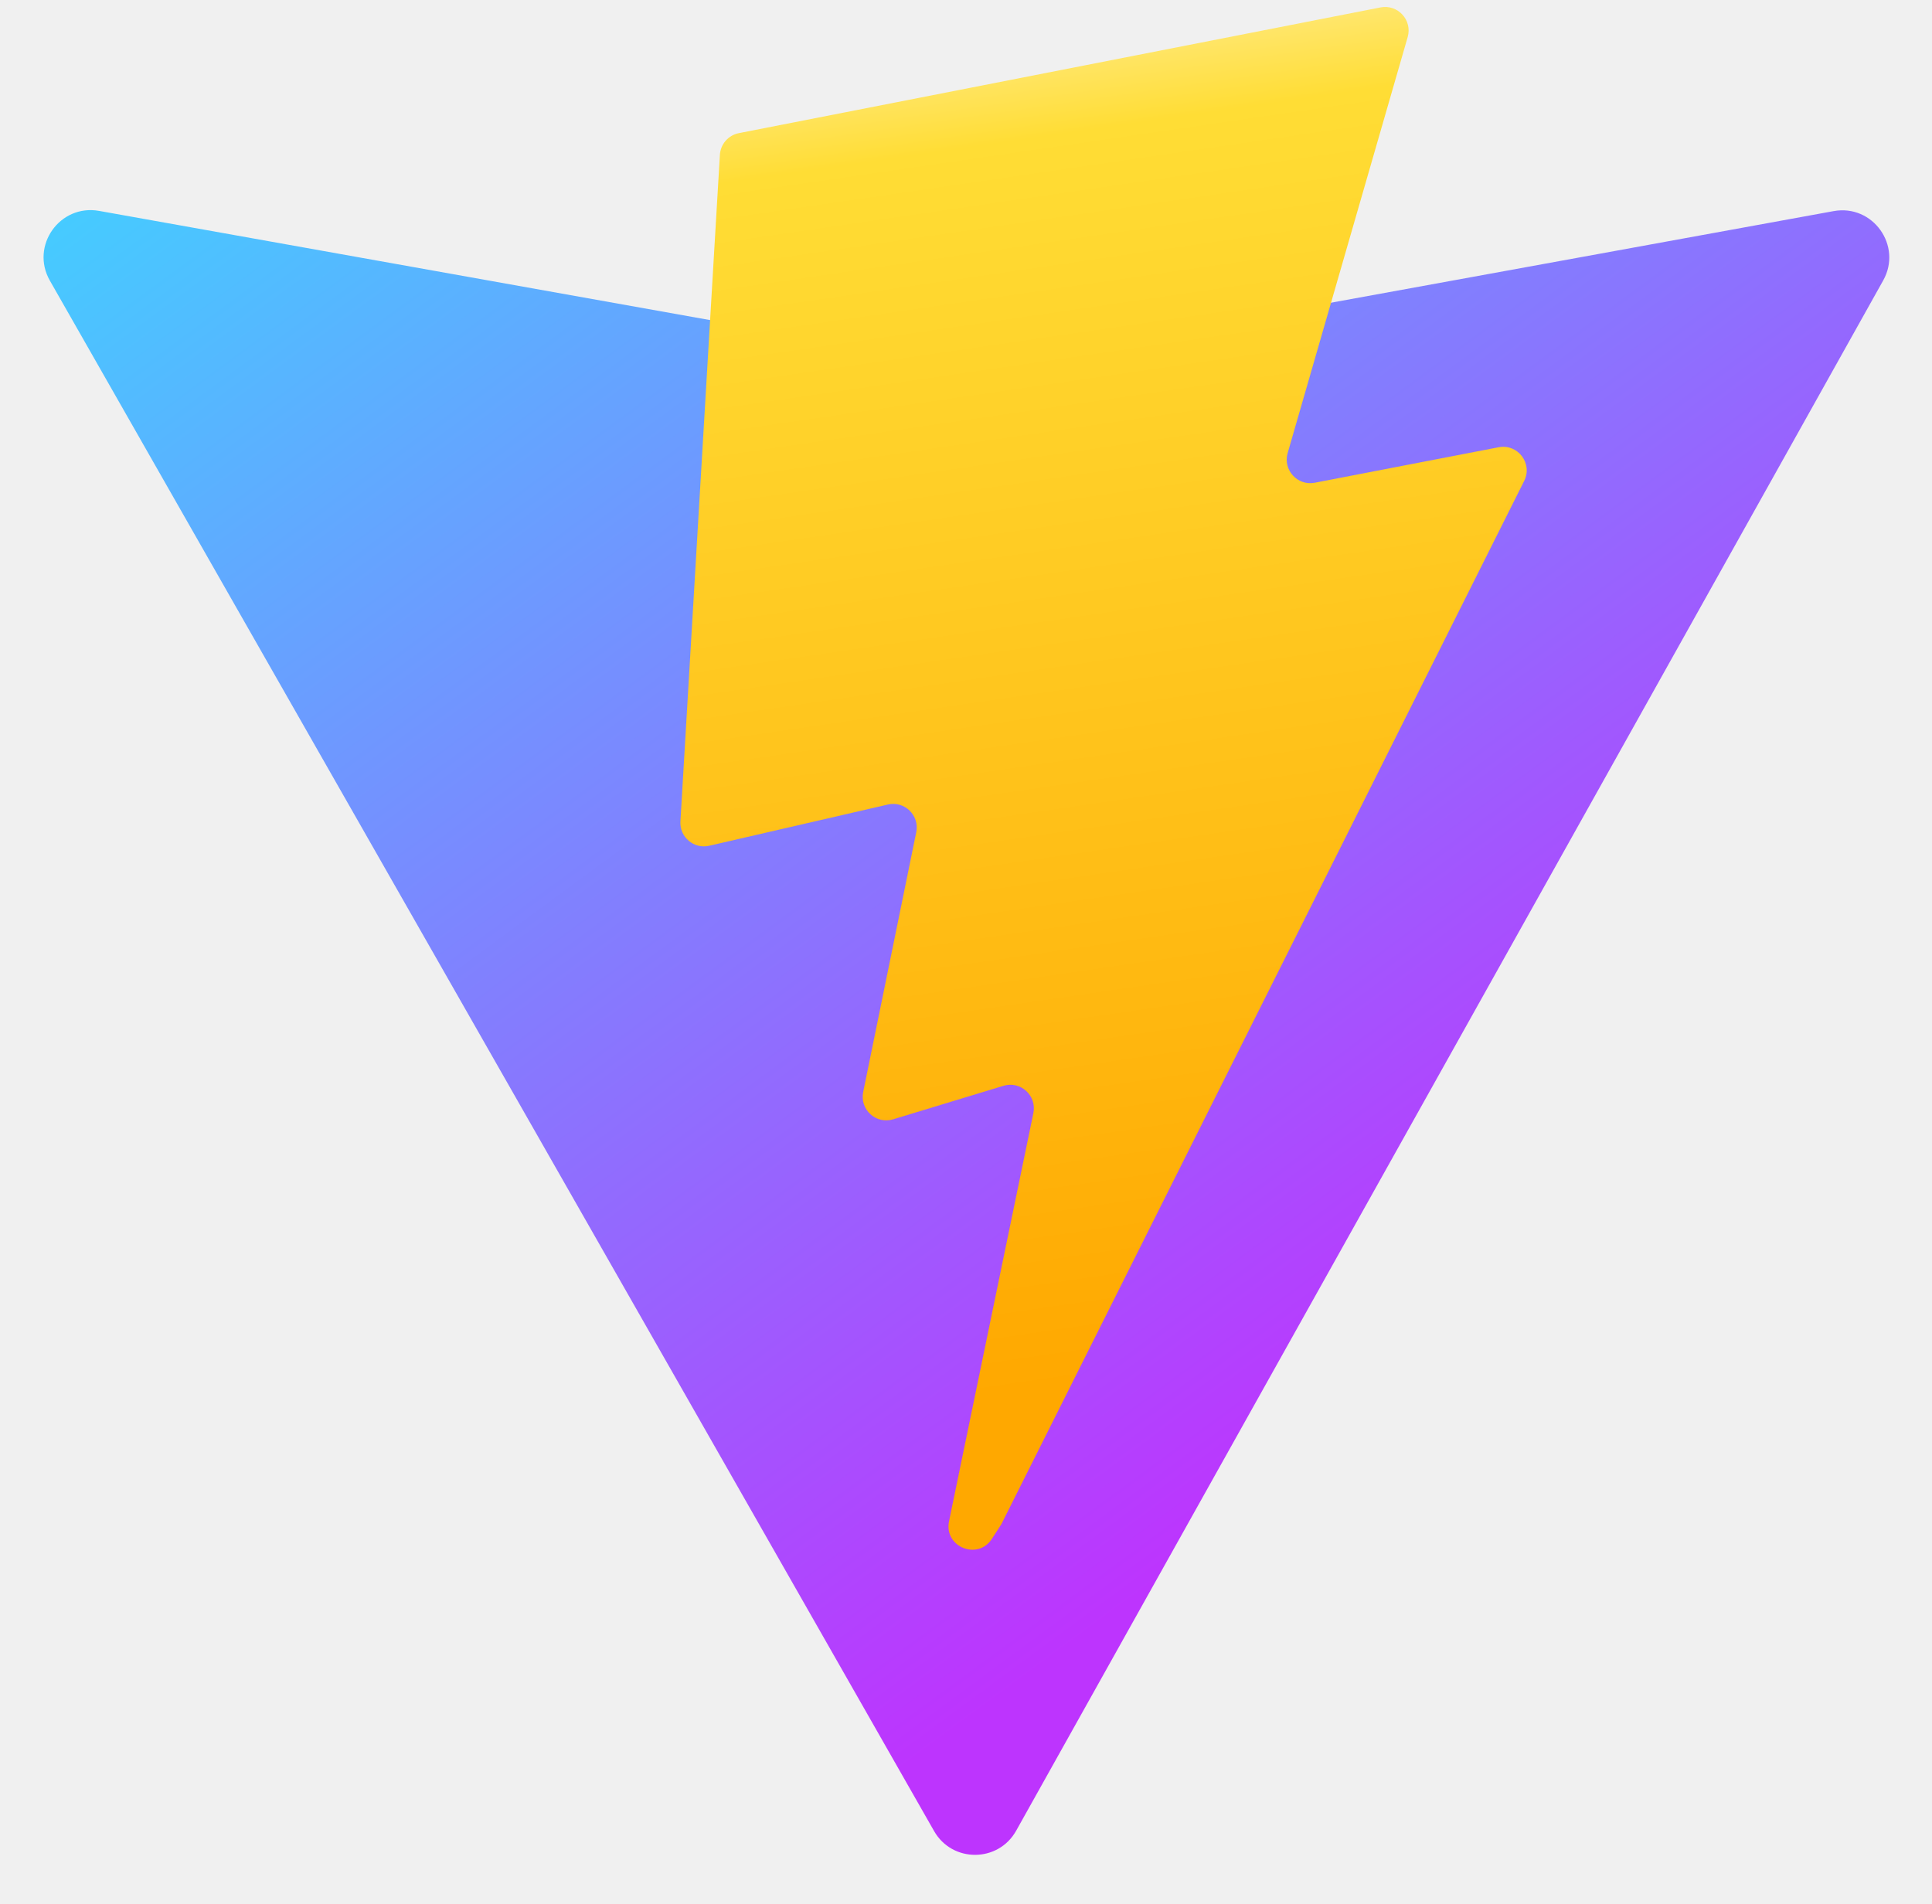
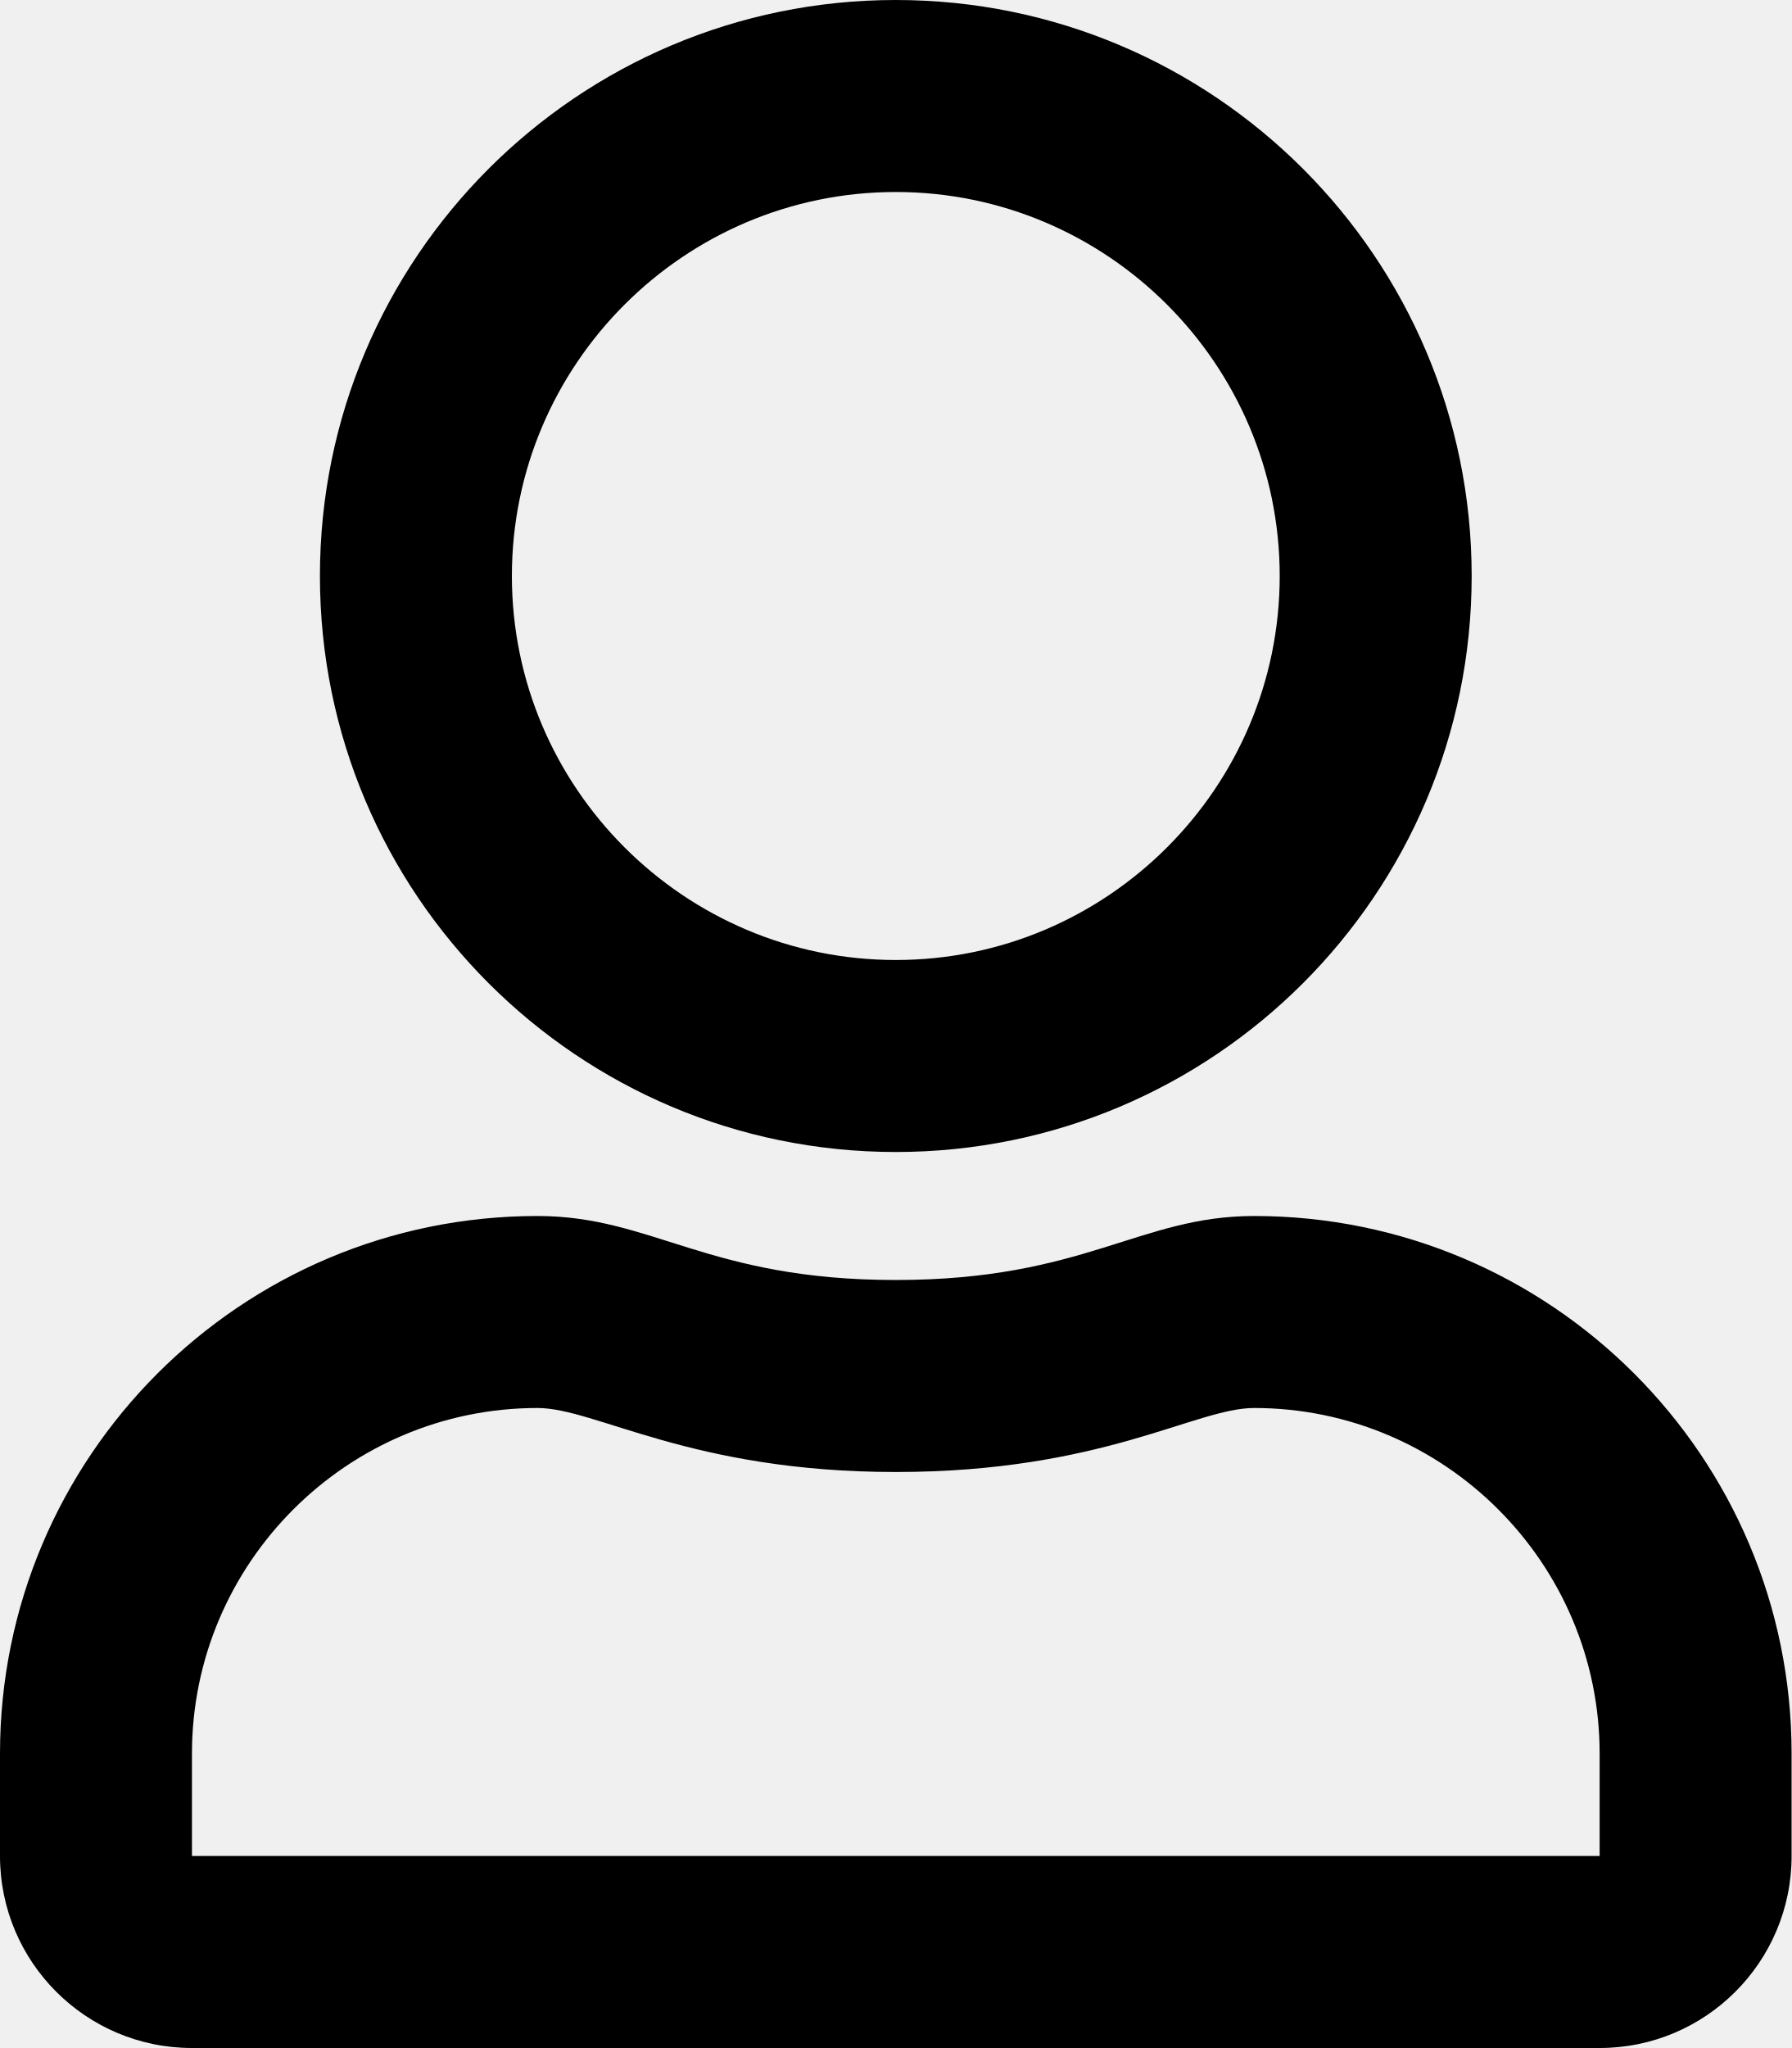
- <svg xmlns="http://www.w3.org/2000/svg" width="410" height="404" viewBox="0 0 410 404" fill="none">
-   <path d="M399.641 59.525L215.643 388.545C211.844 395.338 202.084 395.378 198.228 388.618L10.582 59.556C6.381 52.19 12.68 43.267 21.028 44.759L205.223 77.682C206.398 77.892 207.601 77.89 208.776 77.676L389.119 44.806C397.439 43.289 403.768 52.143 399.641 59.525Z" fill="url(#paint0_linear)" />
-   <path d="M292.965 1.574L156.801 28.255C154.563 28.694 152.906 30.59 152.771 32.866L144.395 174.33C144.198 177.662 147.258 180.248 150.51 179.498L188.42 170.749C191.967 169.931 195.172 173.055 194.443 176.622L183.18 231.775C182.422 235.487 185.907 238.661 189.532 237.56L212.947 230.446C216.577 229.344 220.065 232.527 219.297 236.242L201.398 322.875C200.278 328.294 207.486 331.249 210.492 326.603L212.5 323.5L323.454 102.072C325.312 98.365 322.108 94.137 318.036 94.923L279.014 102.454C275.347 103.161 272.227 99.746 273.262 96.158L298.731 7.867C299.767 4.273 296.636 0.855 292.965 1.574Z" fill="url(#paint1_linear)" />
-   <defs>
-     <linearGradient id="paint0_linear" x1="6" y1="33" x2="235" y2="344" gradientUnits="userSpaceOnUse">
-       <stop stop-color="#41D1FF" />
-       <stop offset="1" stop-color="#BD34FE" />
-     </linearGradient>
-     <linearGradient id="paint1_linear" x1="194.651" y1="8.818" x2="236.076" y2="292.989" gradientUnits="userSpaceOnUse">
-       <stop stop-color="#FFEA83" />
-       <stop offset="0.083" stop-color="#FFDD35" />
-       <stop offset="1" stop-color="#FFA800" />
-     </linearGradient>
-   </defs>
+ <svg xmlns="http://www.w3.org/2000/svg" viewBox="0 0 448 512">
+   <path d="M313.6 304c-28.7 0-42.5 16-89.6 16-47.1 0-60.8-16-89.6-16C60.2 304 0 364.2 0 438.4V464c0 26.5 21.5 48 48 48h352c26.5 0 48-21.5 48-48v-25.6c0-74.2-60.2-134.4-134.4-134.4zM400 464H48v-25.6c0-47.6 38.8-86.4 86.4-86.4 14.6 0 38.3 16 89.6 16 51.7 0 74.9-16 89.6-16 47.6 0 86.4 38.8 86.4 86.4V464zM224 288c79.5 0 144-64.5 144-144S303.5 0 224 0 80 64.5 80 144s64.5 144 144 144zm0-240c52.9 0 96 43.1 96 96s-43.1 96-96 96-96-43.1-96-96 43.1-96 96-96z" />
+   <style>
+ 		path {
+ 			fill: #000000;
+ 		}
+ 		@media ( prefers-color-scheme: dark ) {
+ 			path {
+ 				fill: #ffffff;
+ 			}
+ 		}
+ 	</style>
</svg>
